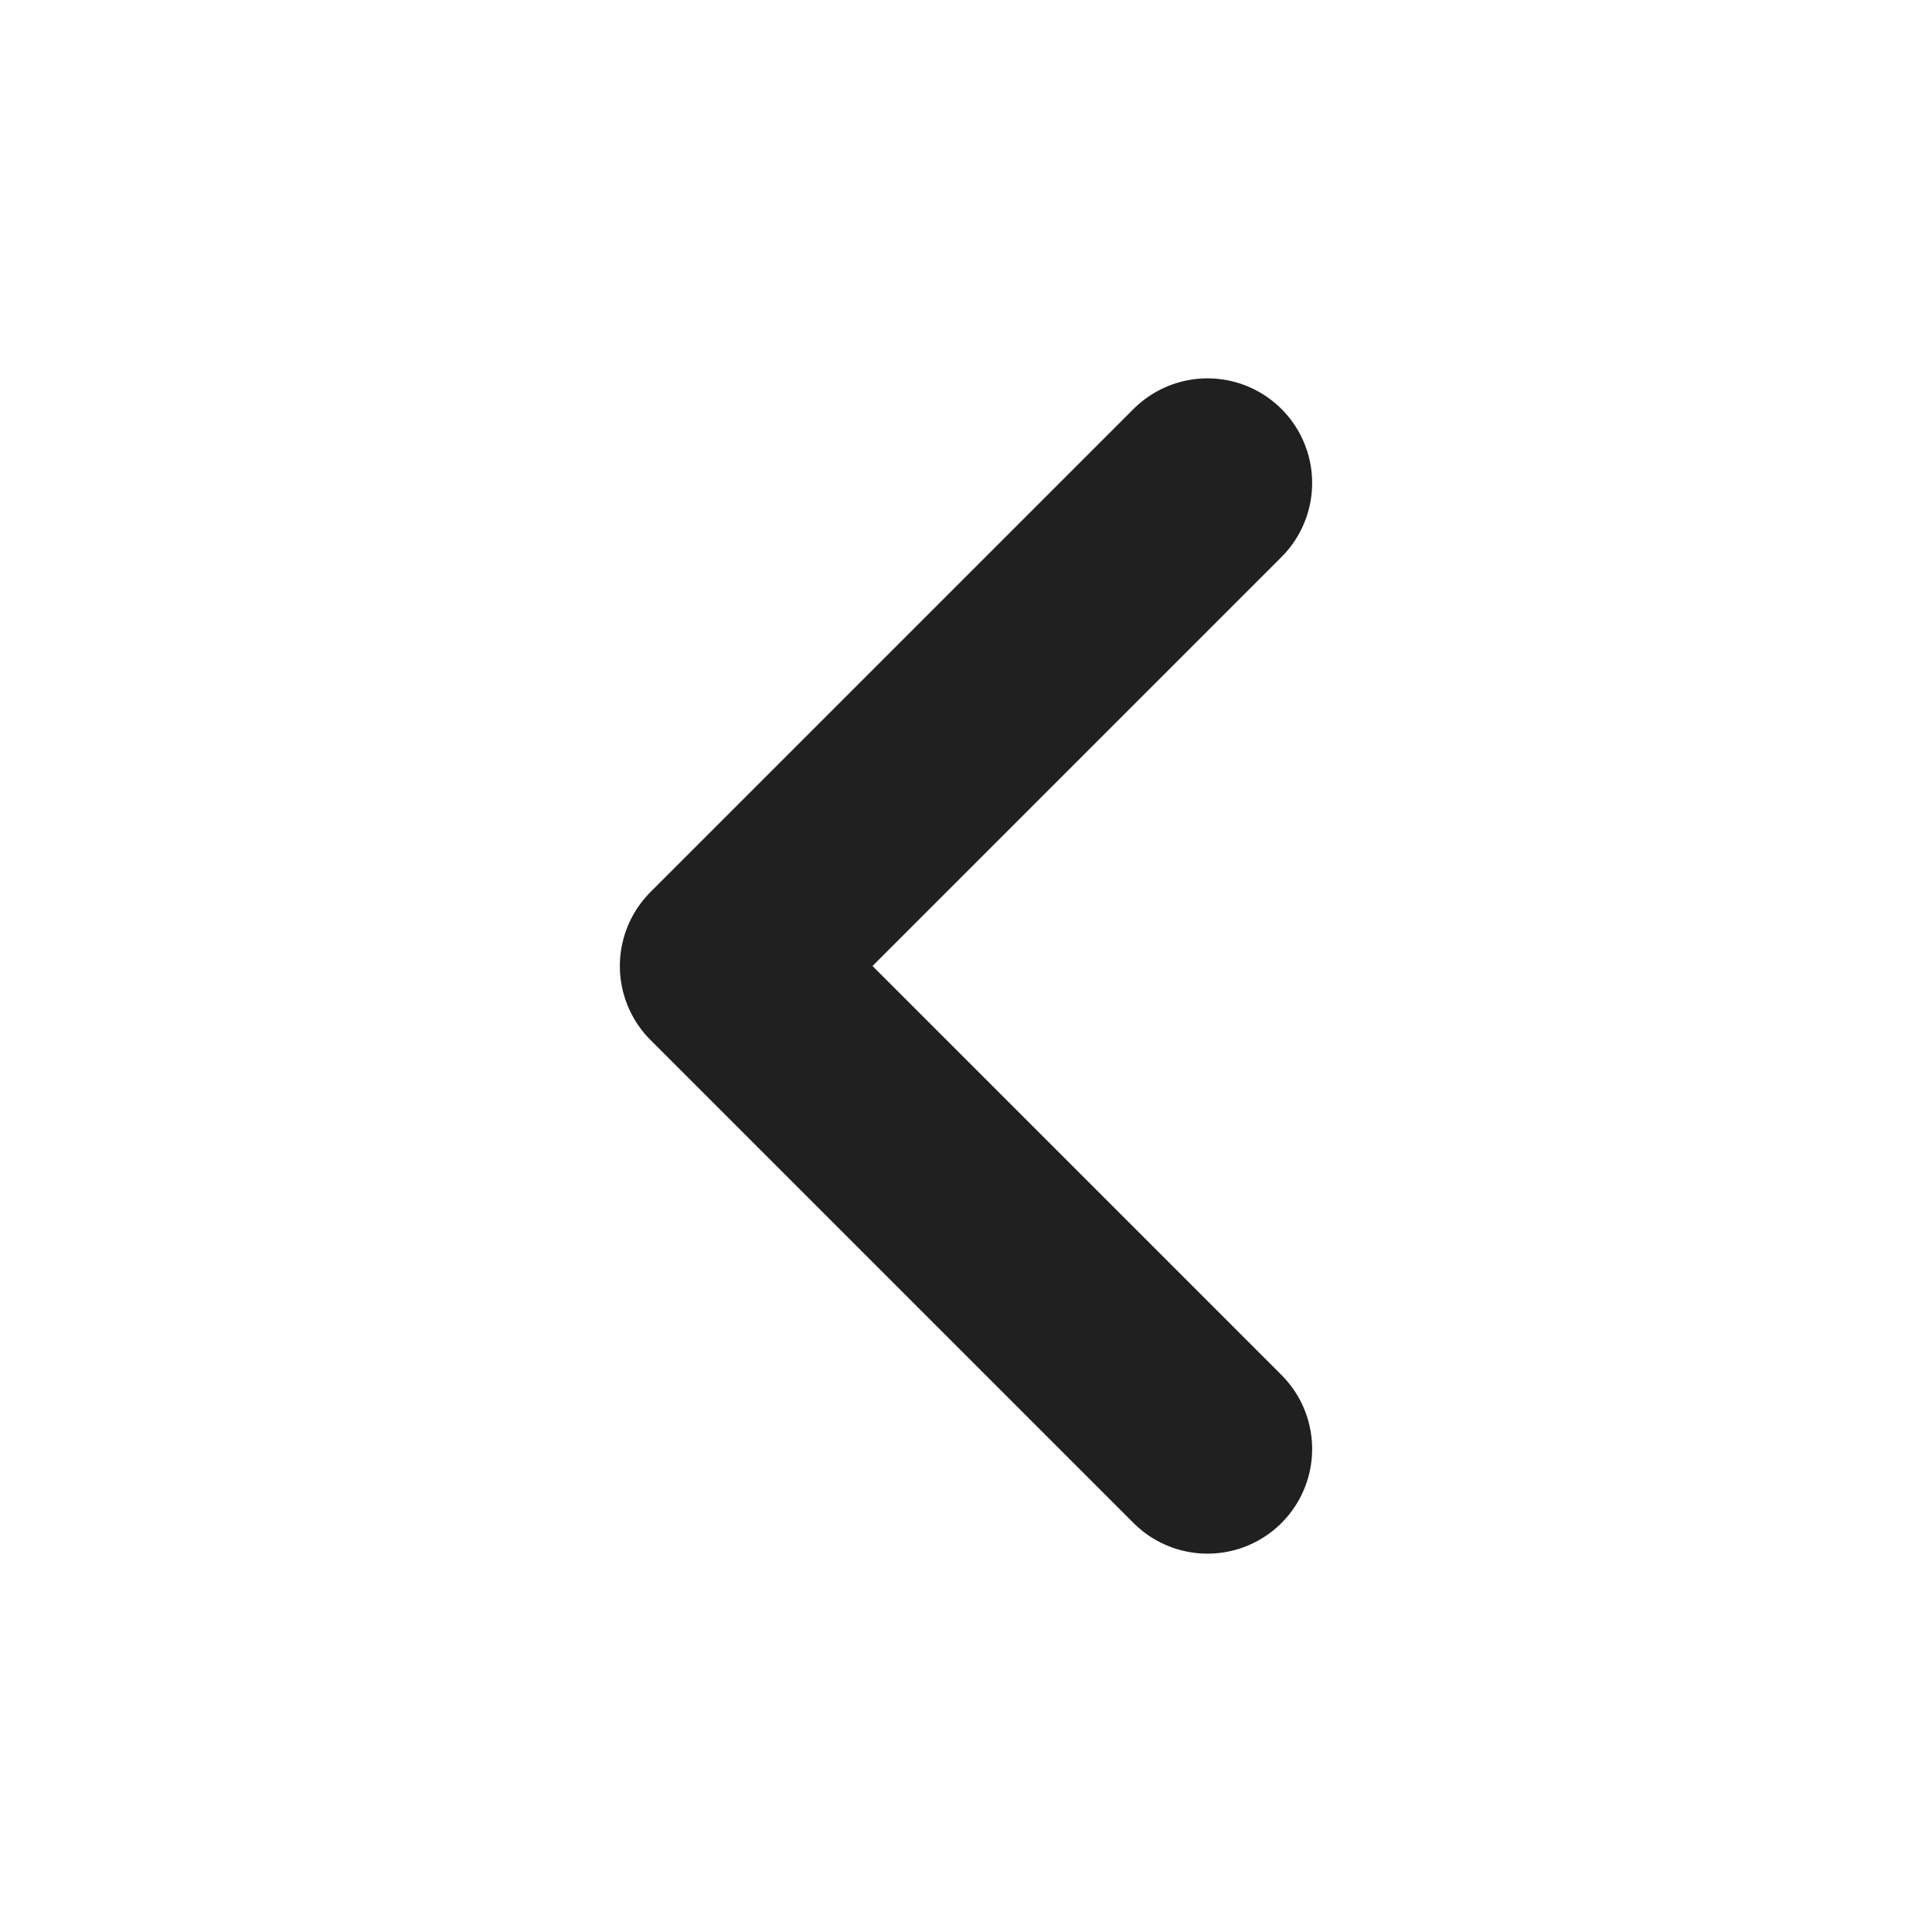
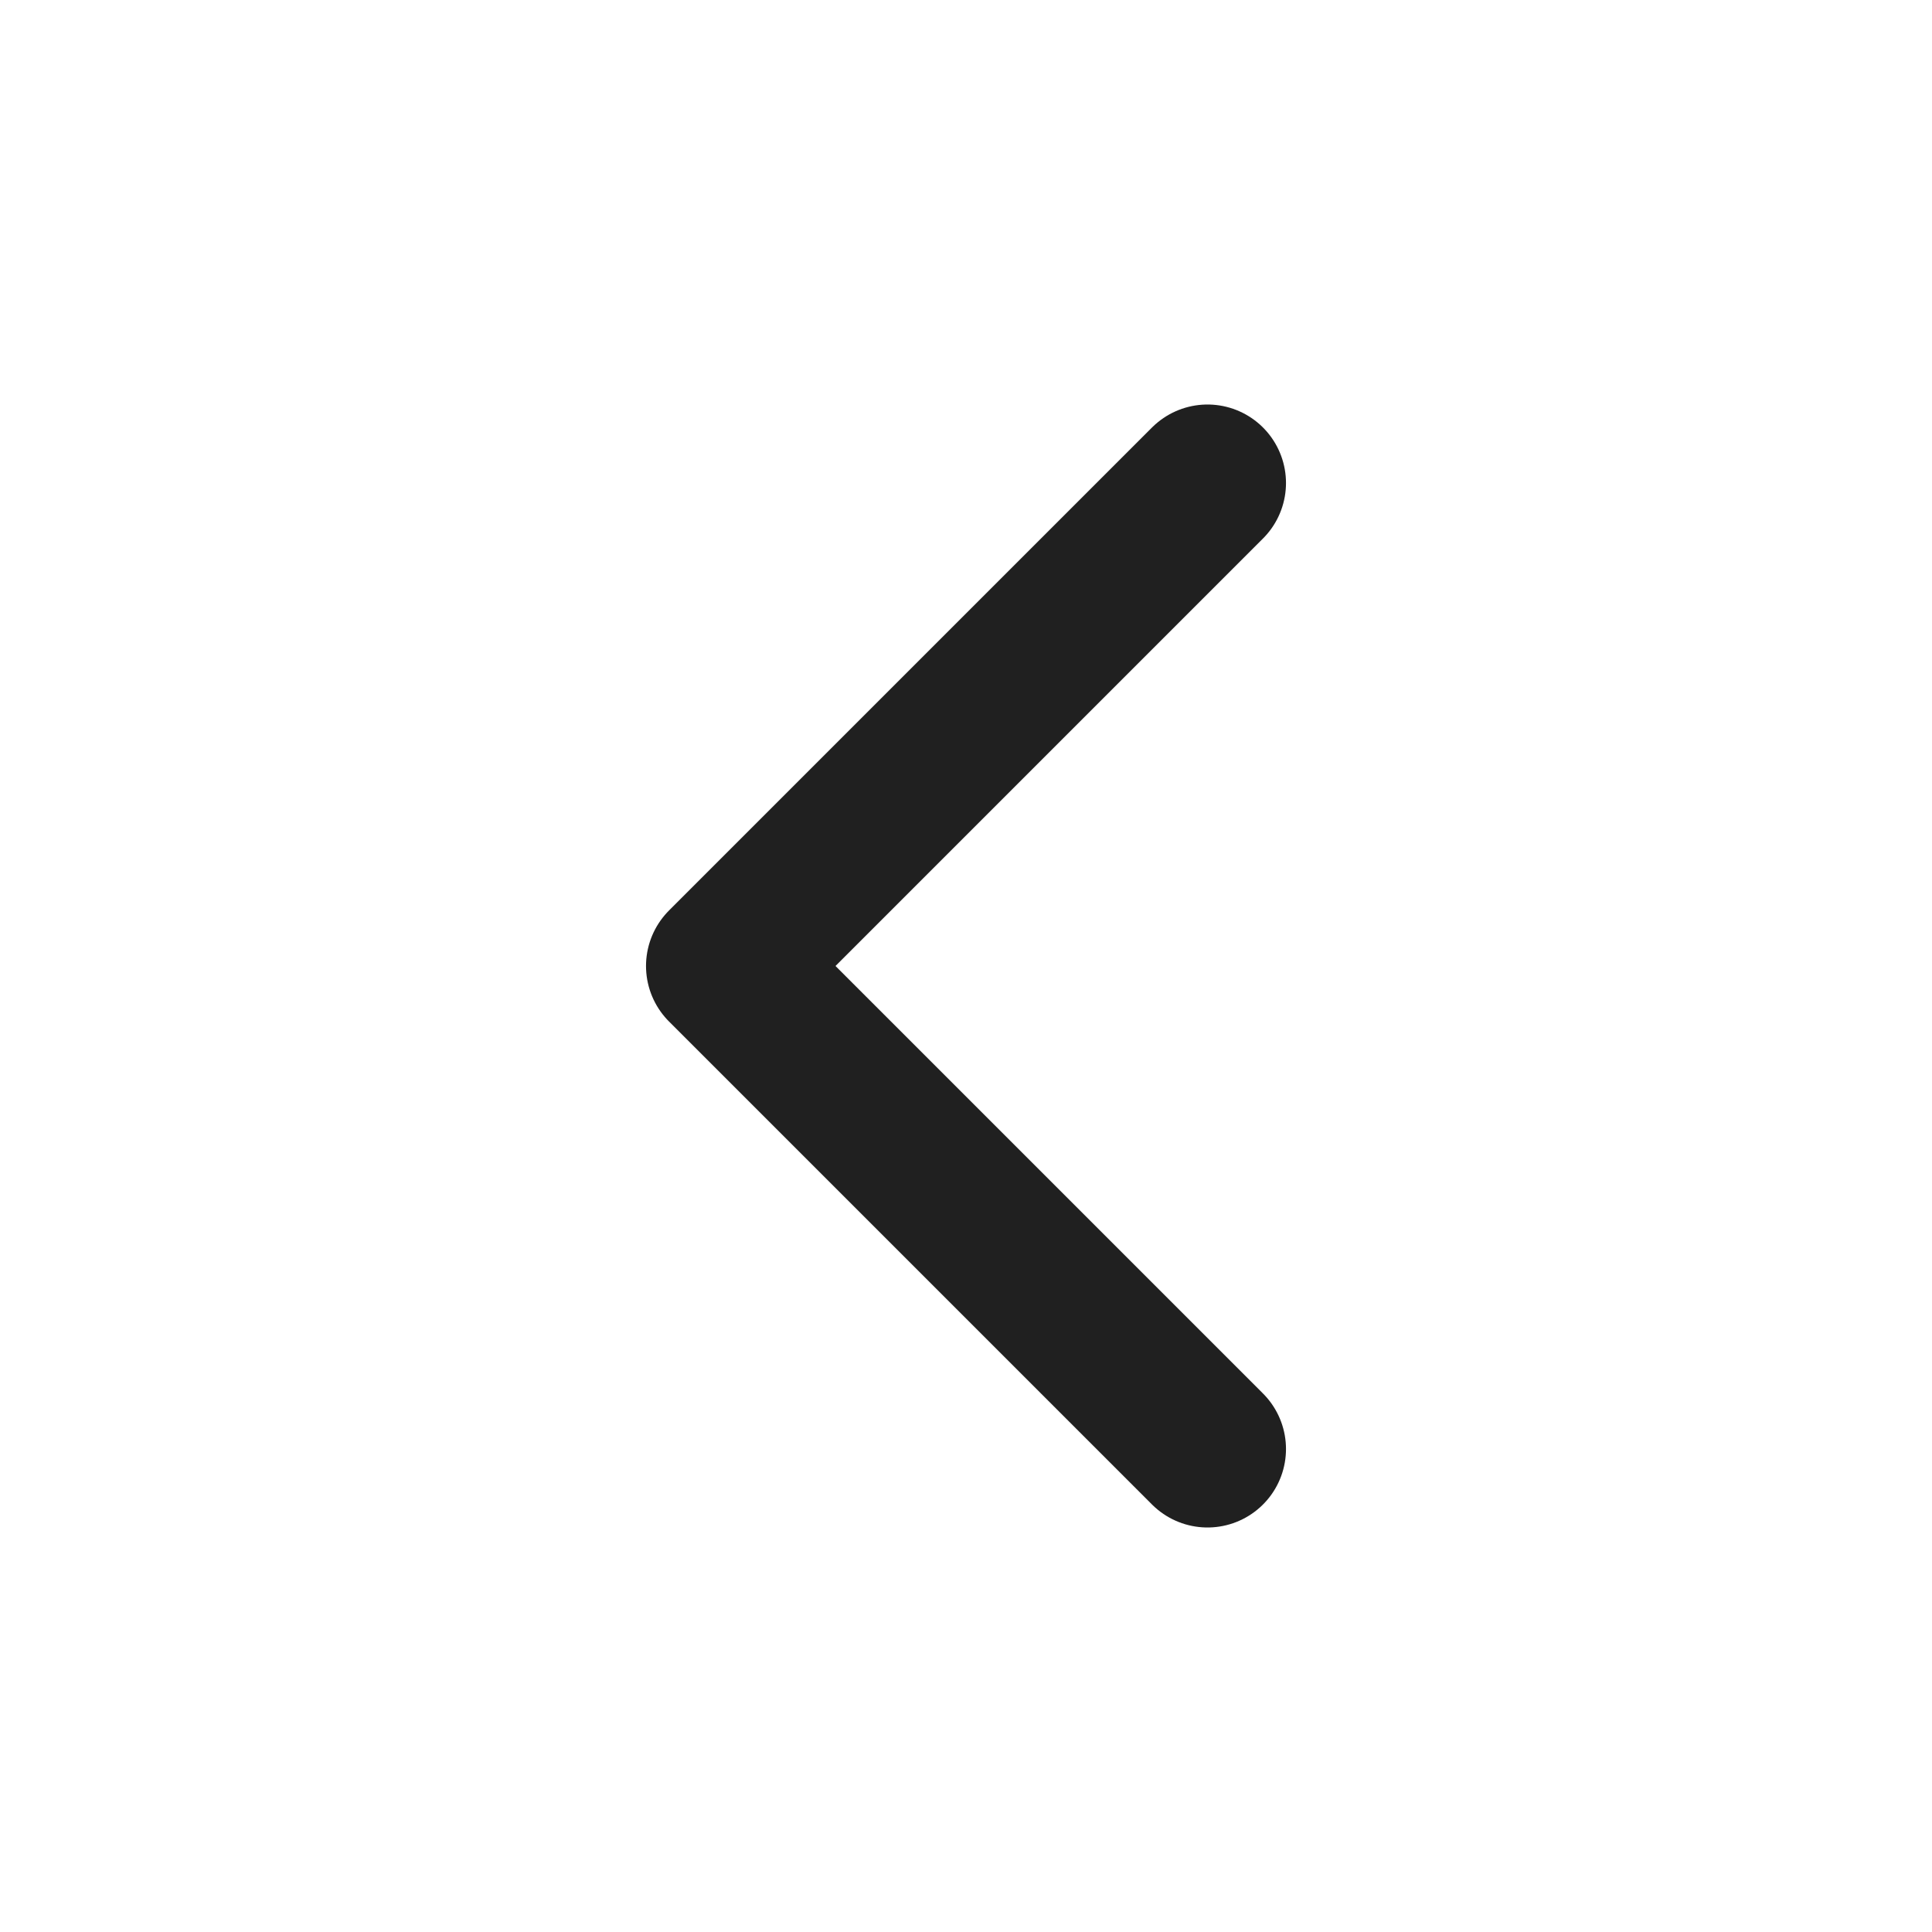
- <svg xmlns="http://www.w3.org/2000/svg" width="12" height="12" viewBox="0 0 12 12" fill="none">
-   <path d="M-560 -92C-560 -96.418 -556.418 -100 -552 -100H512C516.418 -100 520 -96.418 520 -92V1562C520 1566.42 516.418 1570 512 1570H-552C-556.418 1570 -560 1566.42 -560 1562V-92Z" fill="white" />
-   <path d="M-552 -100V-99H512V-100V-101H-552V-100ZM520 -92H519V1562H520H521V-92H520ZM512 1570V1569H-552V1570V1571H512V1570ZM-560 1562H-559V-92H-560H-561V1562H-560ZM-552 1570V1569C-555.866 1569 -559 1565.87 -559 1562H-560H-561C-561 1566.97 -556.971 1571 -552 1571V1570ZM520 1562H519C519 1565.87 515.866 1569 512 1569V1570V1571C516.971 1571 521 1566.97 521 1562H520ZM512 -100V-99C515.866 -99 519 -95.866 519 -92H520H521C521 -96.971 516.971 -101 512 -101V-100ZM-552 -100V-101C-556.971 -101 -561 -96.971 -561 -92H-560H-559C-559 -95.866 -555.866 -99 -552 -99V-100Z" fill="#F1F1F1" />
-   <path d="M7.5 9L4.5 6L7.5 3" stroke="#202020" stroke-width="1.3" stroke-linecap="round" stroke-linejoin="round" />
+ <svg xmlns="http://www.w3.org/2000/svg" width="16" height="16" viewBox="0 0 16 16" fill="none">
+   <path d="M-484 -188C-484 -192.418 -480.418 -196 -476 -196H588C592.418 -196 596 -192.418 596 -188V1466C596 1470.42 592.418 1474 588 1474H-476C-480.418 1474 -484 1470.42 -484 1466V-188Z" fill="white" />
+   <path d="M-476 -196V-195H588V-196V-197H-476V-196ZM596 -188H595V1466H596H597V-188H596ZM588 1474V1473H-476V1474V1475H588V1474ZM-484 1466H-483V-188H-484H-485V1466H-484ZM-476 1474V1473C-479.866 1473 -483 1469.87 -483 1466H-484H-485C-485 1470.97 -480.971 1475 -476 1475V1474ZM596 1466H595C595 1469.87 591.866 1473 588 1473V1474V1475C592.971 1475 597 1470.97 597 1466H596ZM588 -196V-195C591.866 -195 595 -191.866 595 -188H596H597C597 -192.971 592.971 -197 588 -197V-196ZM-476 -196V-197C-480.971 -197 -485 -192.971 -485 -188H-484H-483C-483 -191.866 -479.866 -195 -476 -195V-196Z" fill="#F1F1F1" />
+   <path d="M10 12L6 8L10 4" stroke="#202020" stroke-width="1.3" stroke-linecap="round" stroke-linejoin="round" />
</svg>
